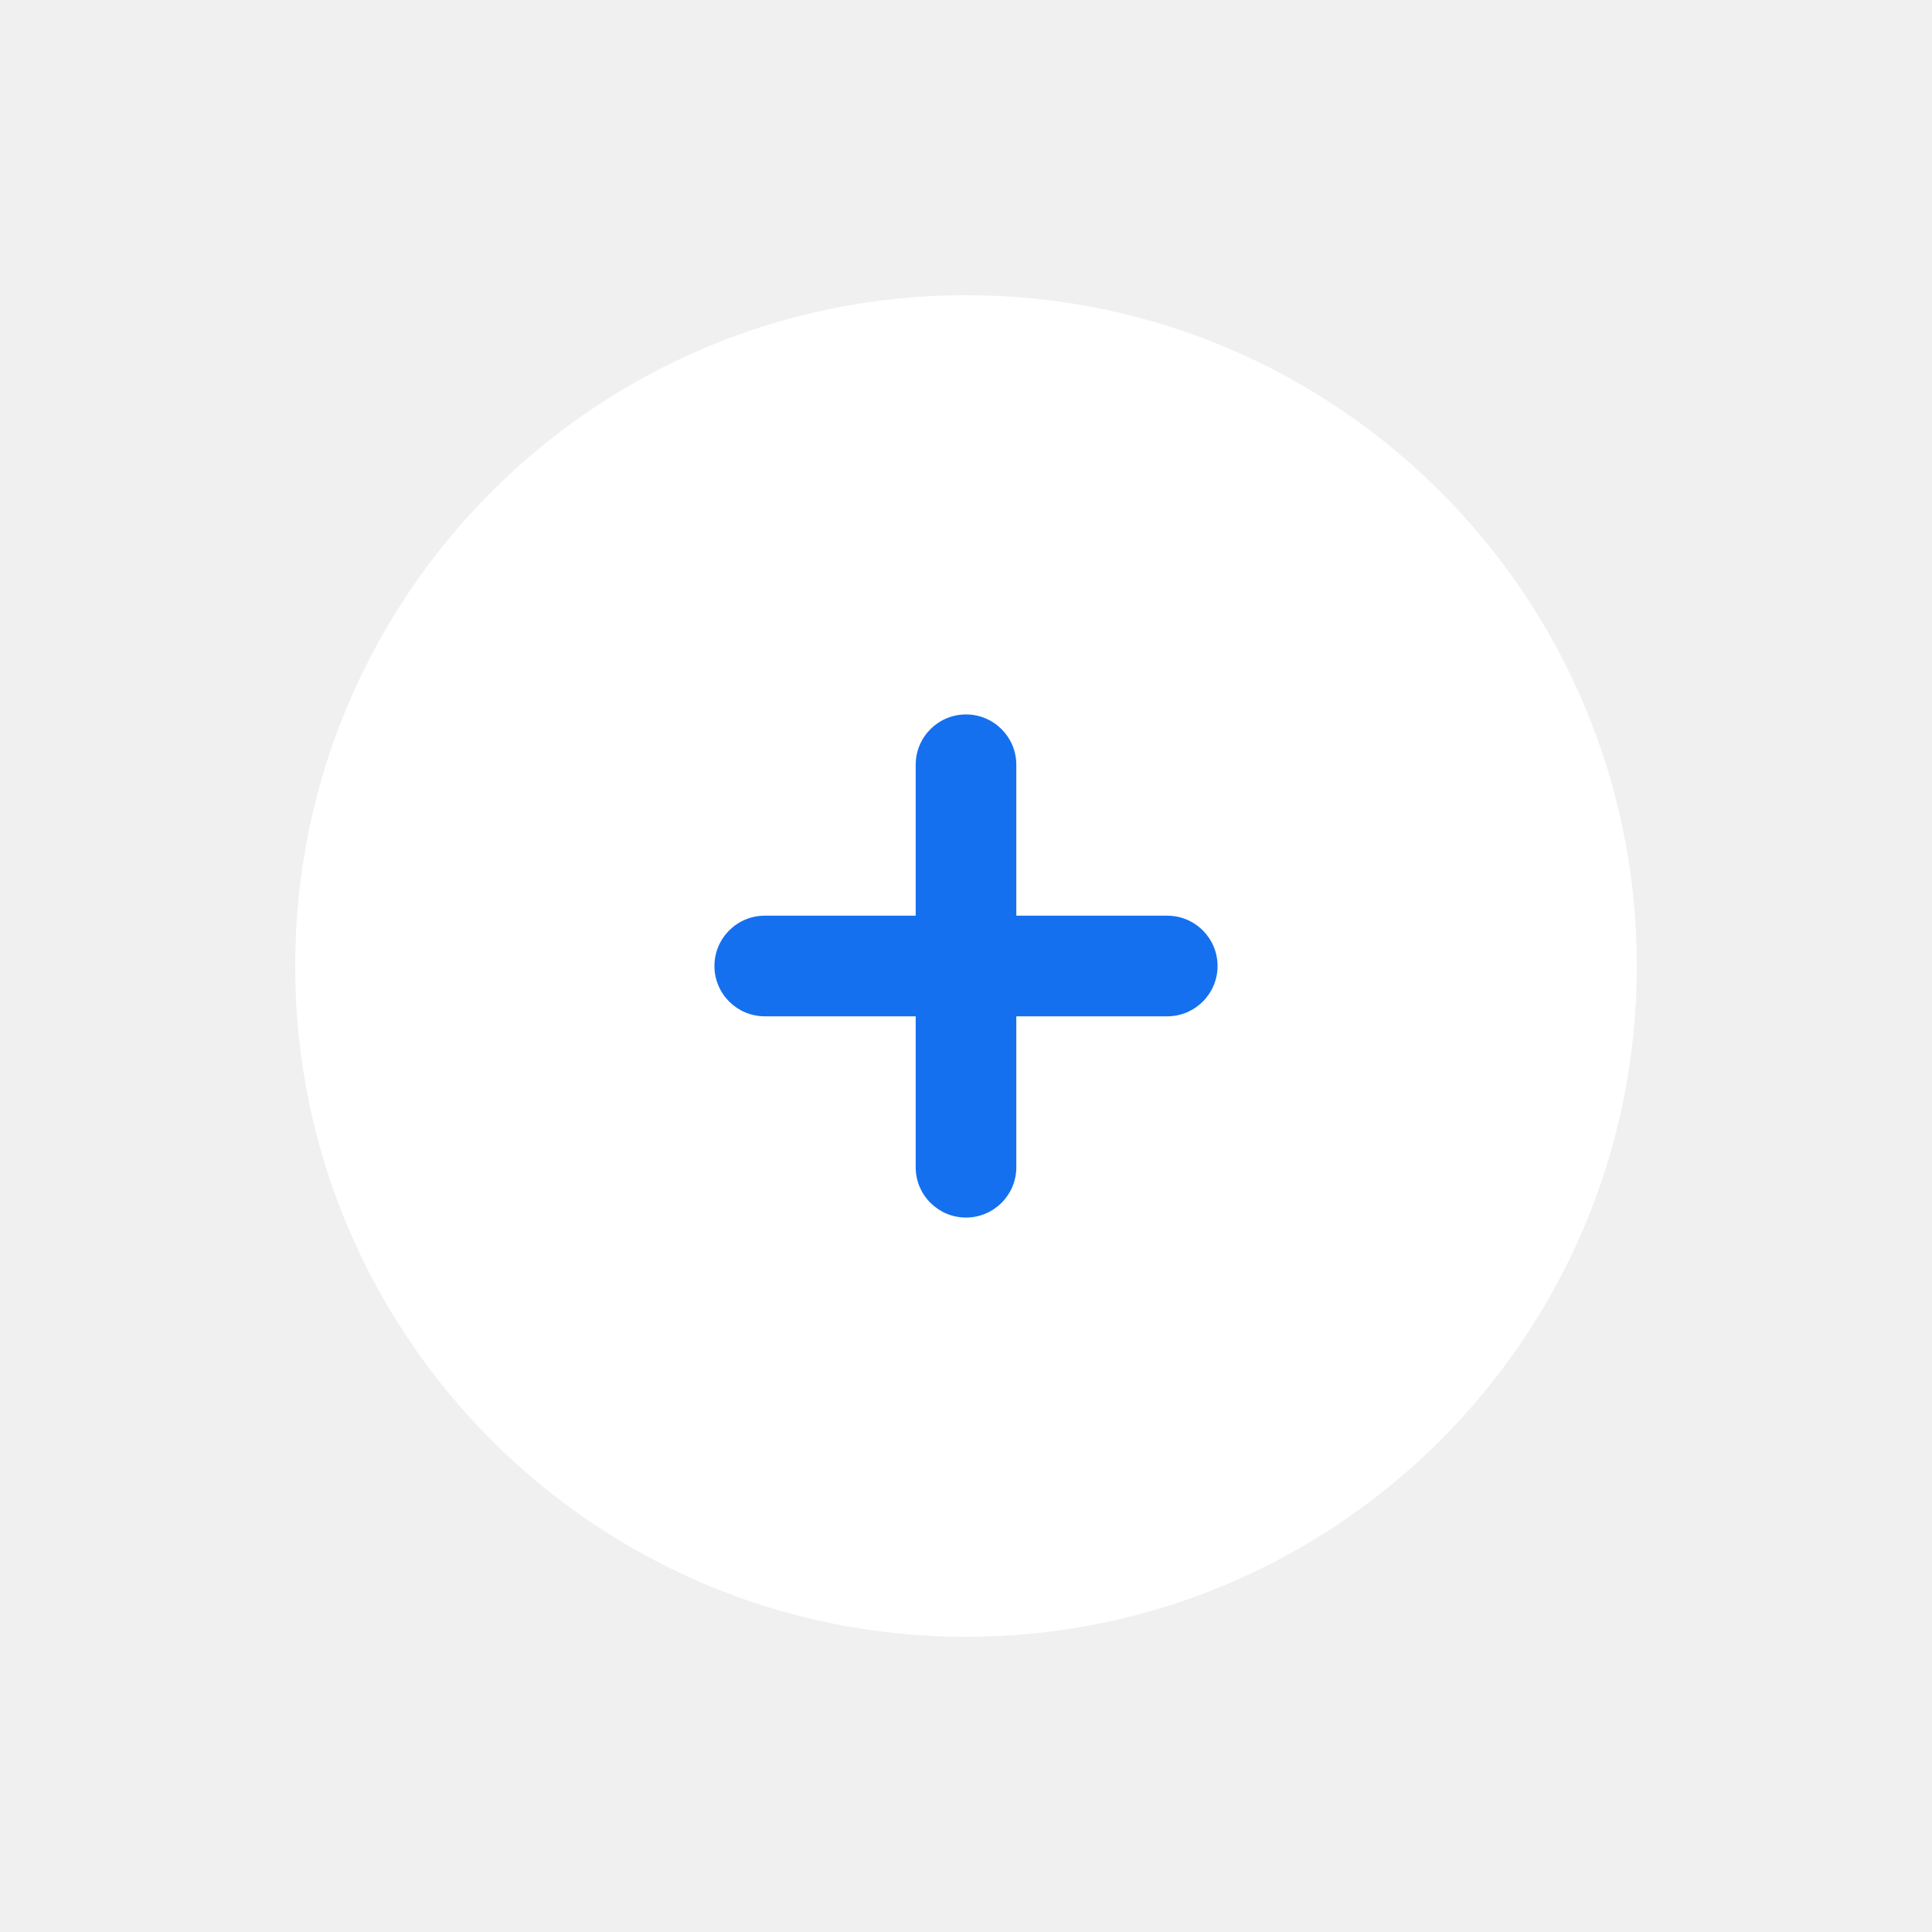
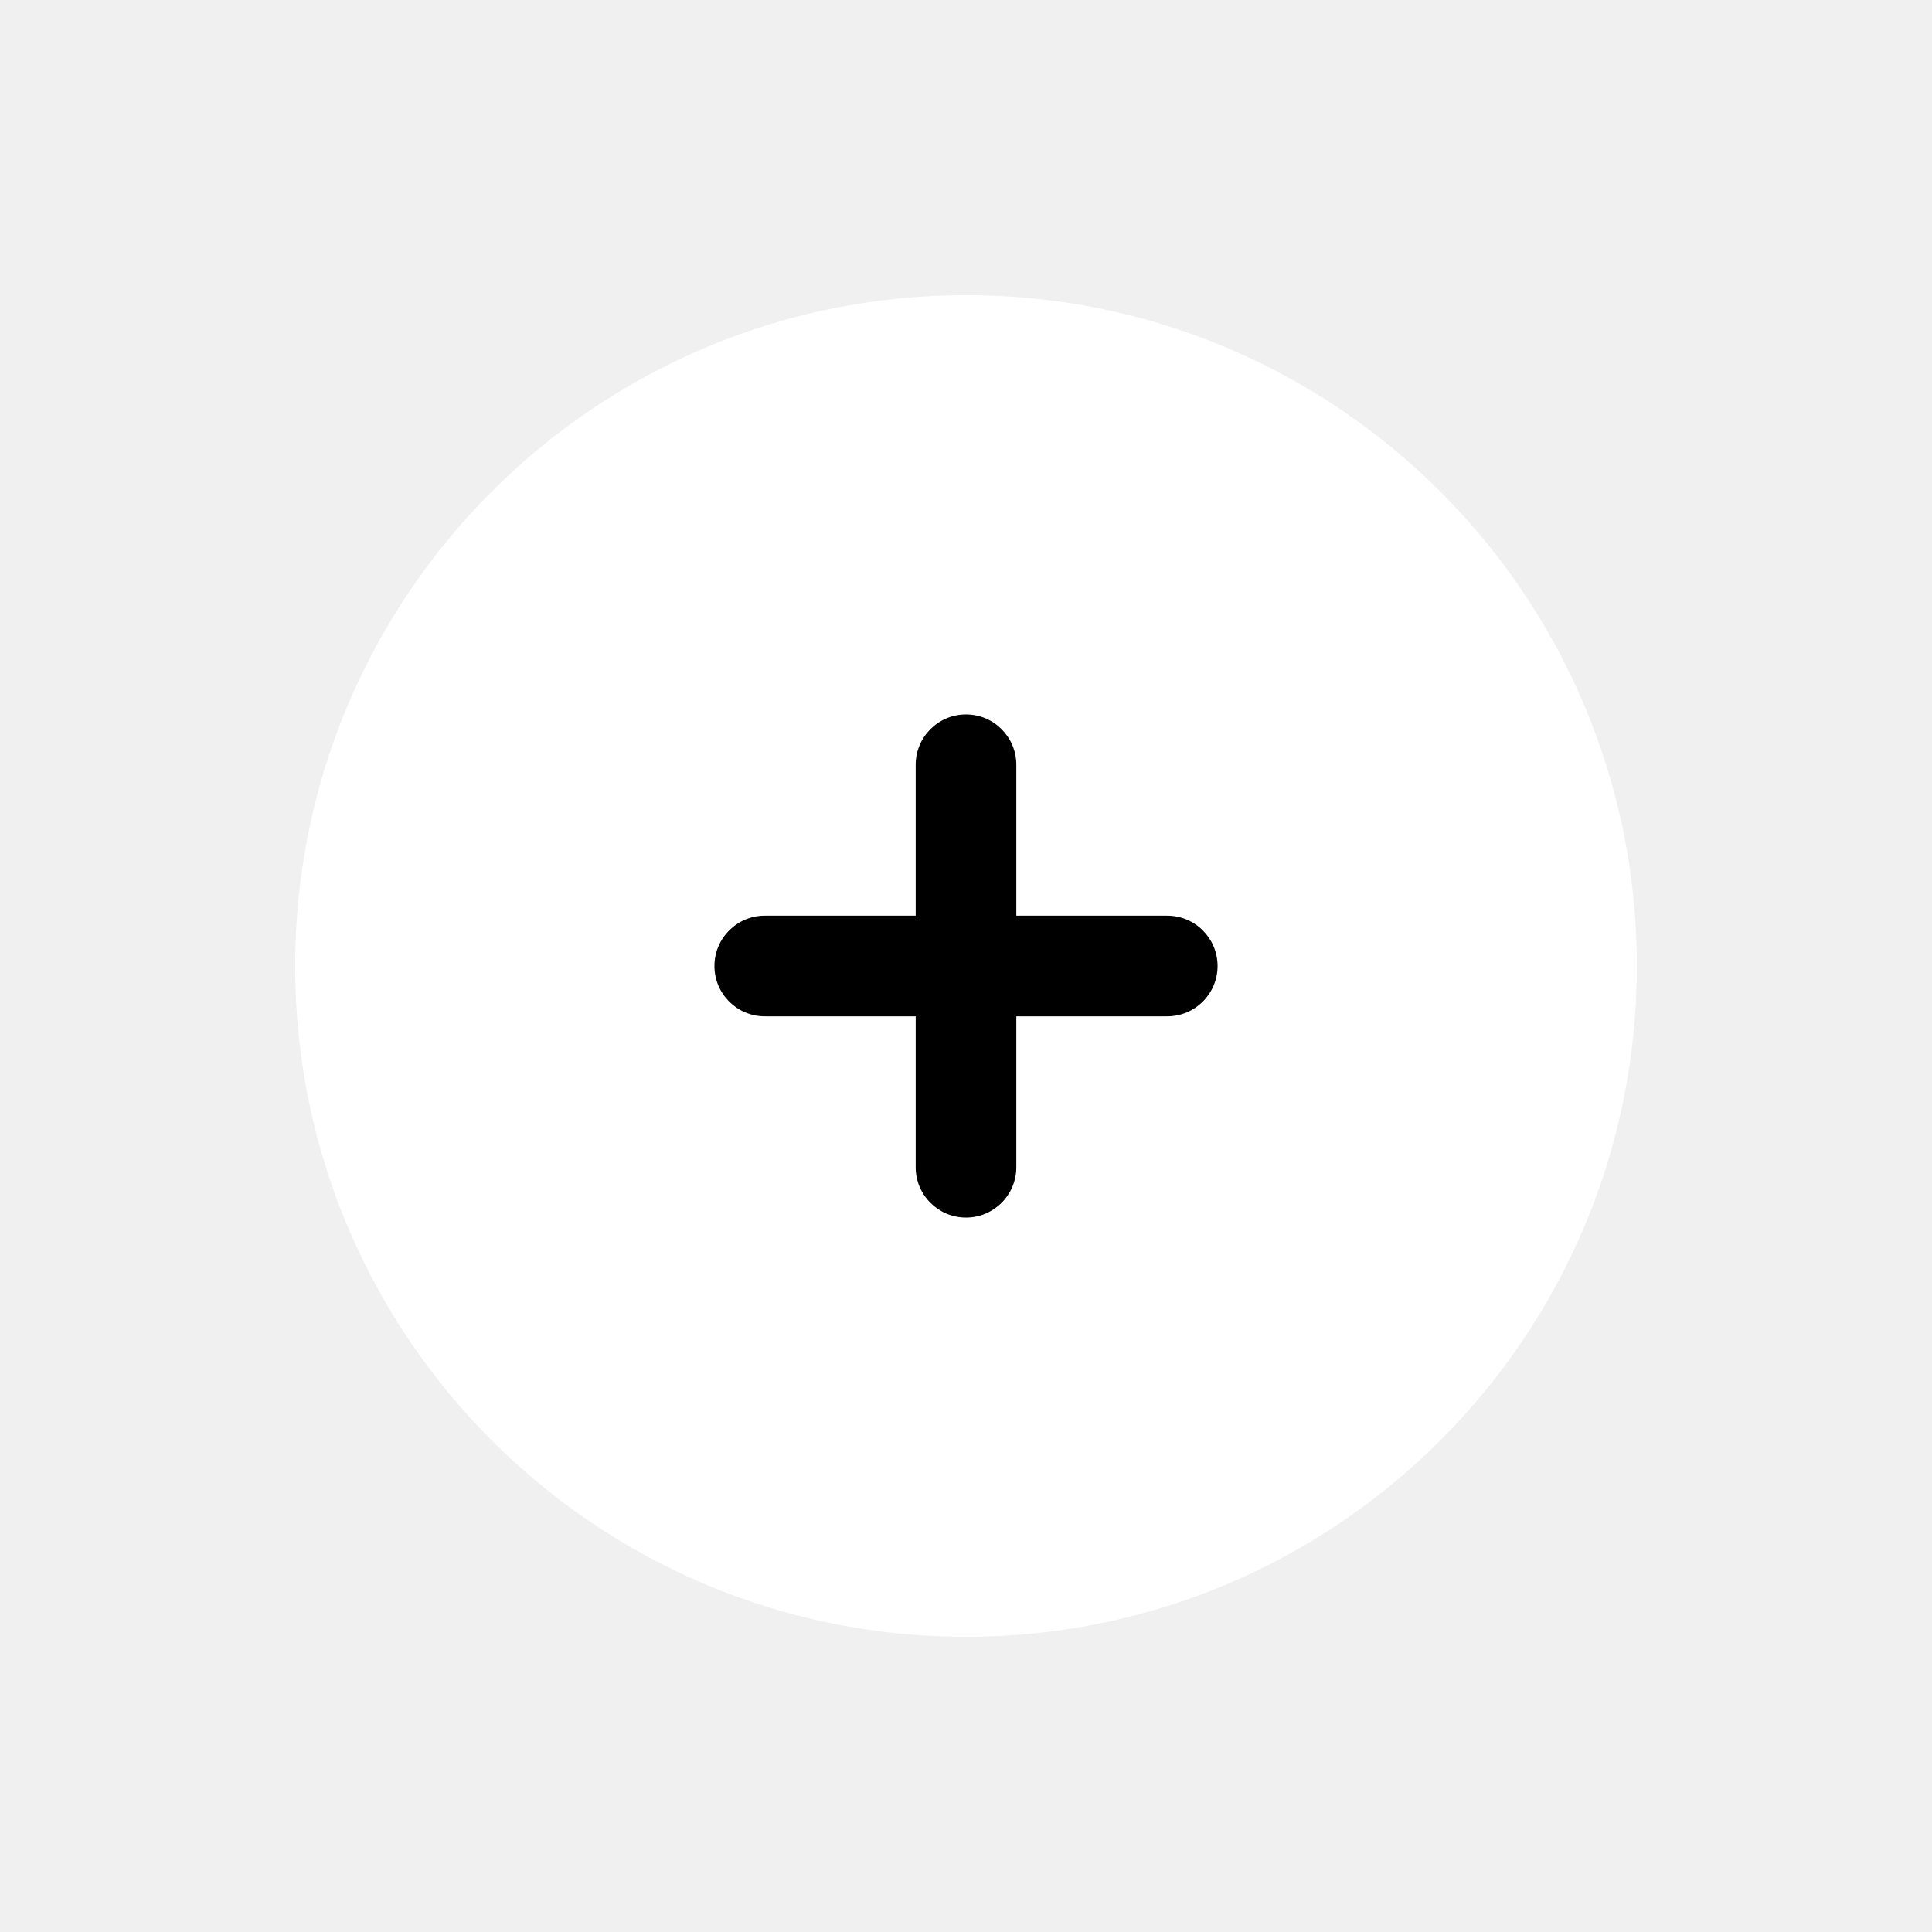
<svg xmlns="http://www.w3.org/2000/svg" width="24" height="24" viewBox="-2.4 -2.4 28.80 28.80" fill="none">
  <g id="SVGRepo_bgCarrier" stroke-width="0" transform="translate(4.2,4.2), scale(0.65)">
-     <rect x="-2.4" y="-2.4" width="28.80" height="28.80" rx="14.4" fill="#1570ef" strokewidth="0" />
+     <rect x="-2.4" y="-2.4" width="28.80" height="28.80" rx="14.4" fill="currentColor" strokewidth="0" />
  </g>
  <g id="SVGRepo_tracerCarrier" stroke-linecap="round" stroke-linejoin="round" />
  <g id="SVGRepo_iconCarrier">
    <path fill-rule="evenodd" clip-rule="evenodd" d="M12 22C17.523 22 22 17.523 22 12C22 6.477 17.523 2 12 2C6.477 2 2 6.477 2 12C2 17.523 6.477 22 12 22ZM12.75 9C12.75 8.586 12.414 8.25 12 8.25C11.586 8.25 11.25 8.586 11.25 9L11.25 11.25H9C8.586 11.25 8.25 11.586 8.25 12C8.25 12.414 8.586 12.75 9 12.75H11.25V15C11.25 15.414 11.586 15.75 12 15.75C12.414 15.75 12.75 15.414 12.75 15L12.75 12.75H15C15.414 12.75 15.75 12.414 15.75 12C15.75 11.586 15.414 11.25 15 11.25H12.75V9Z" fill="#fff" />
  </g>
</svg>
